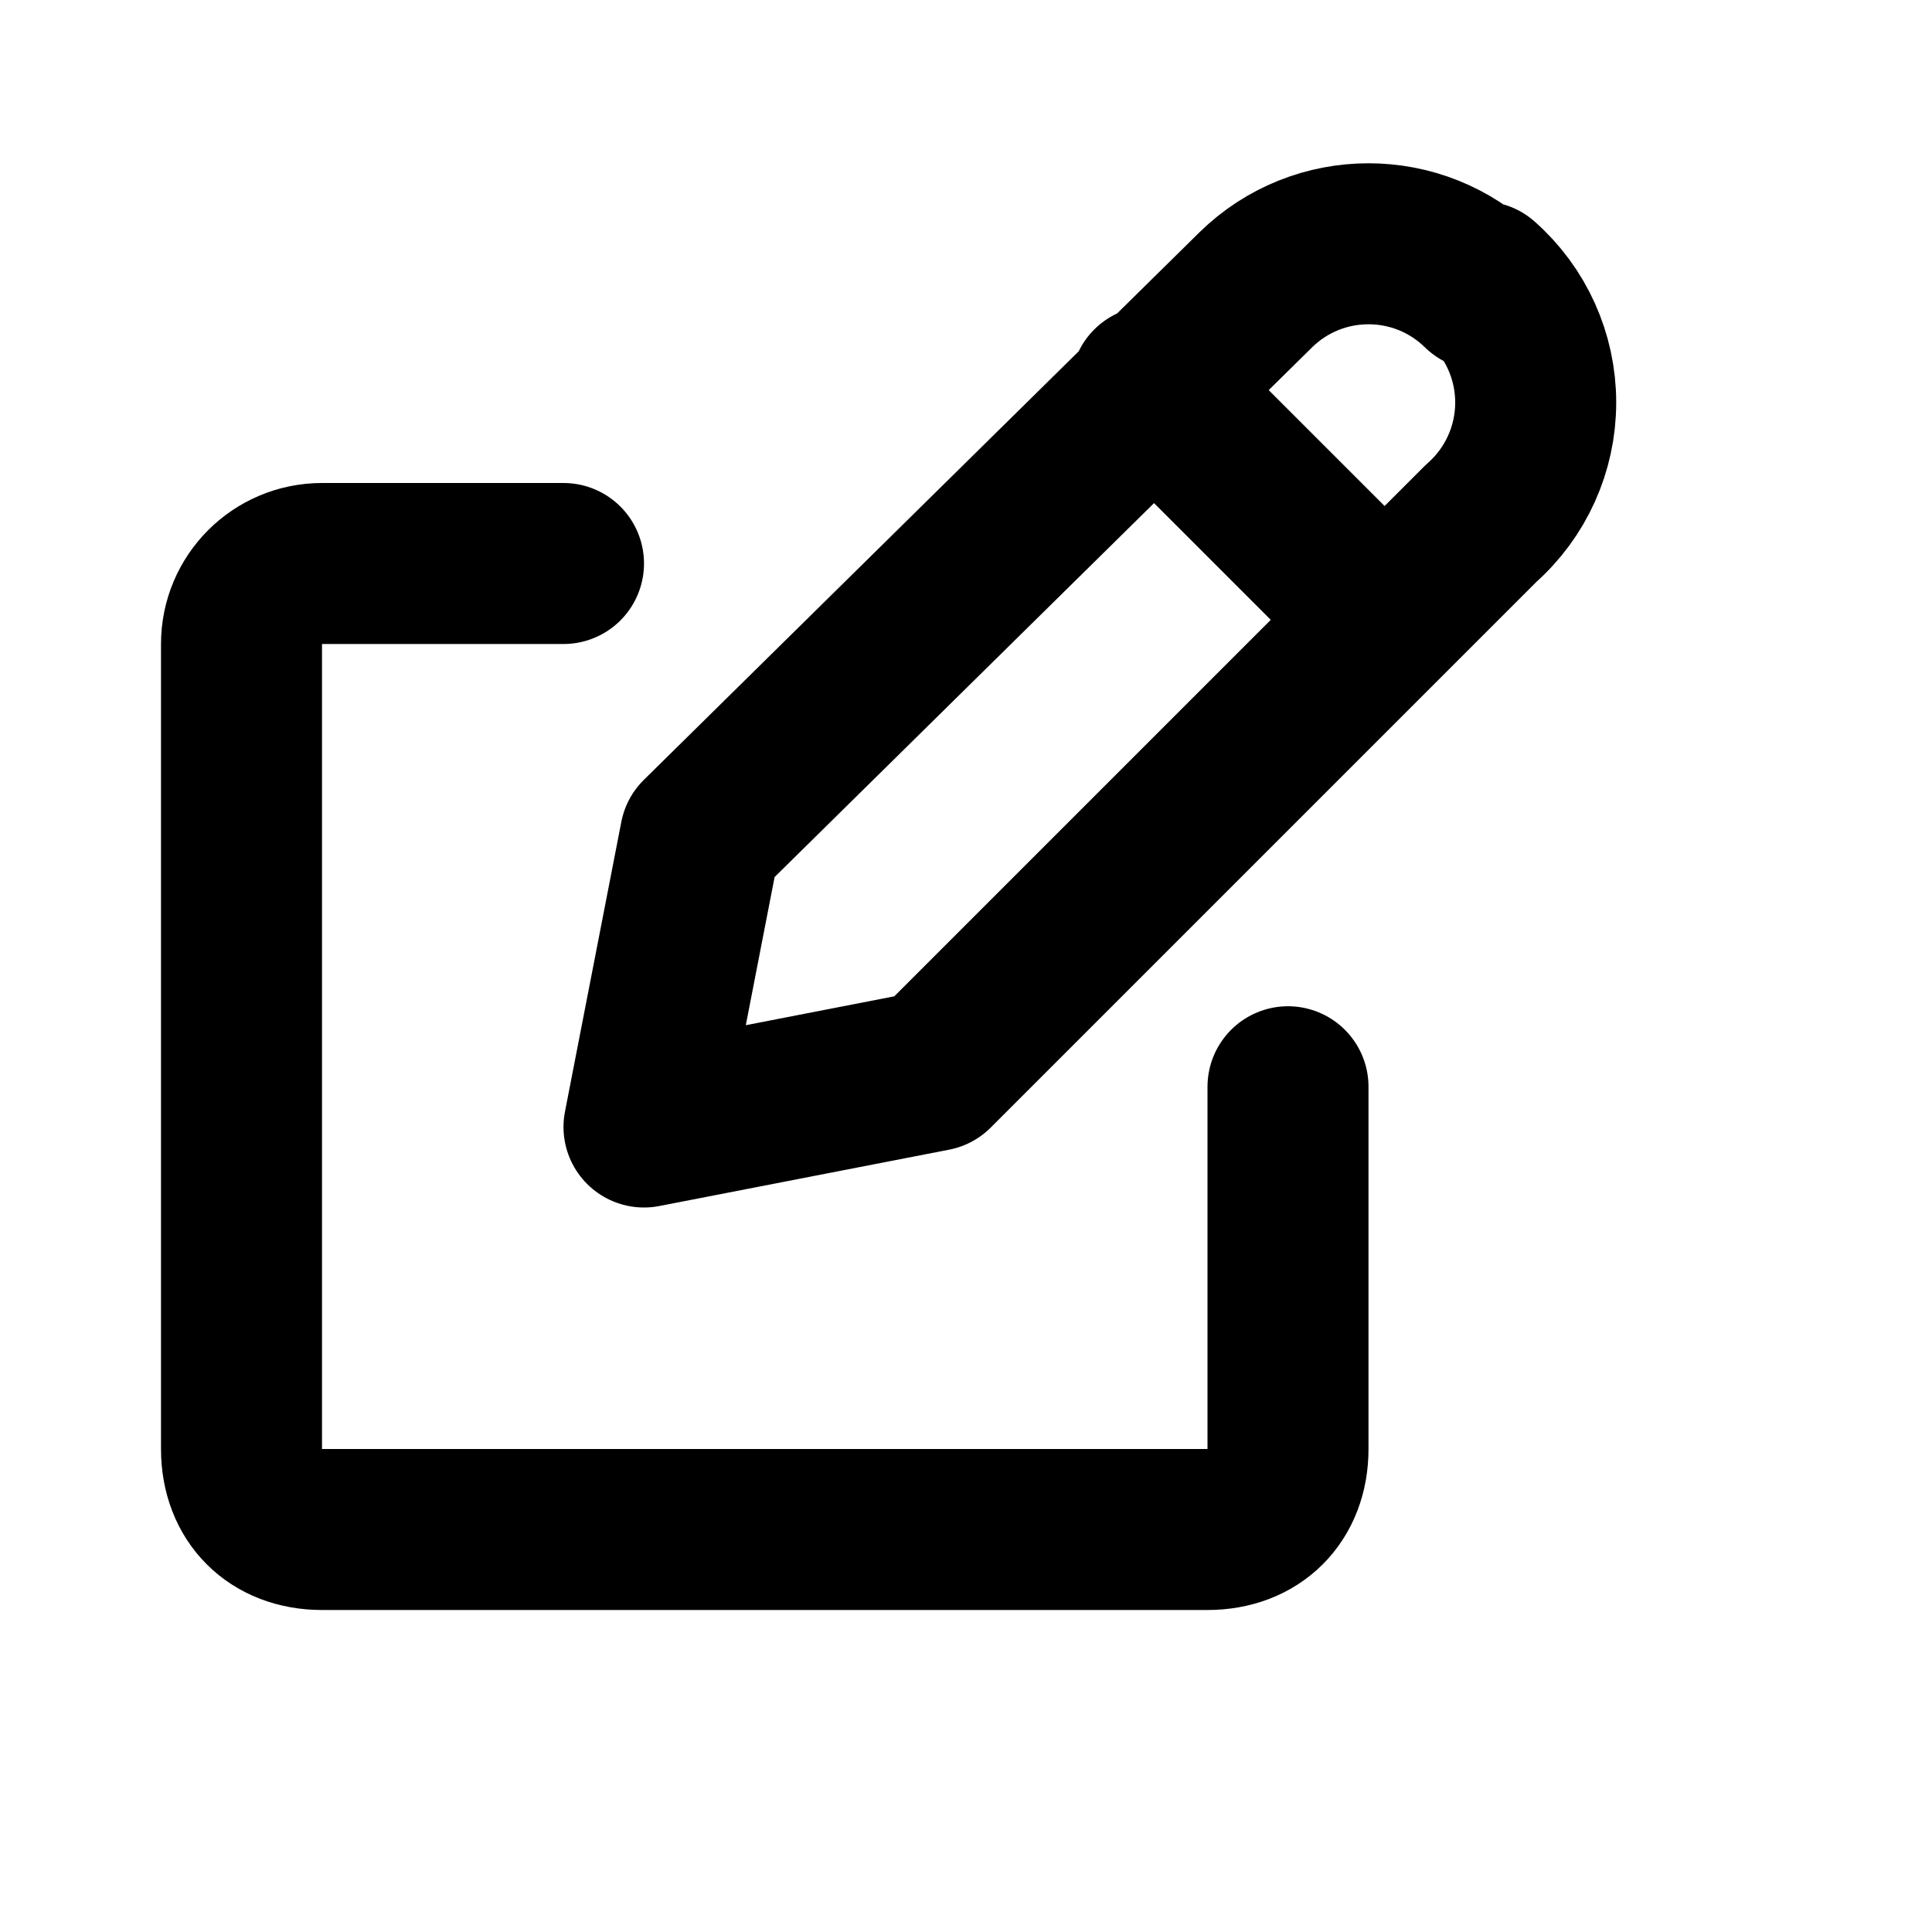
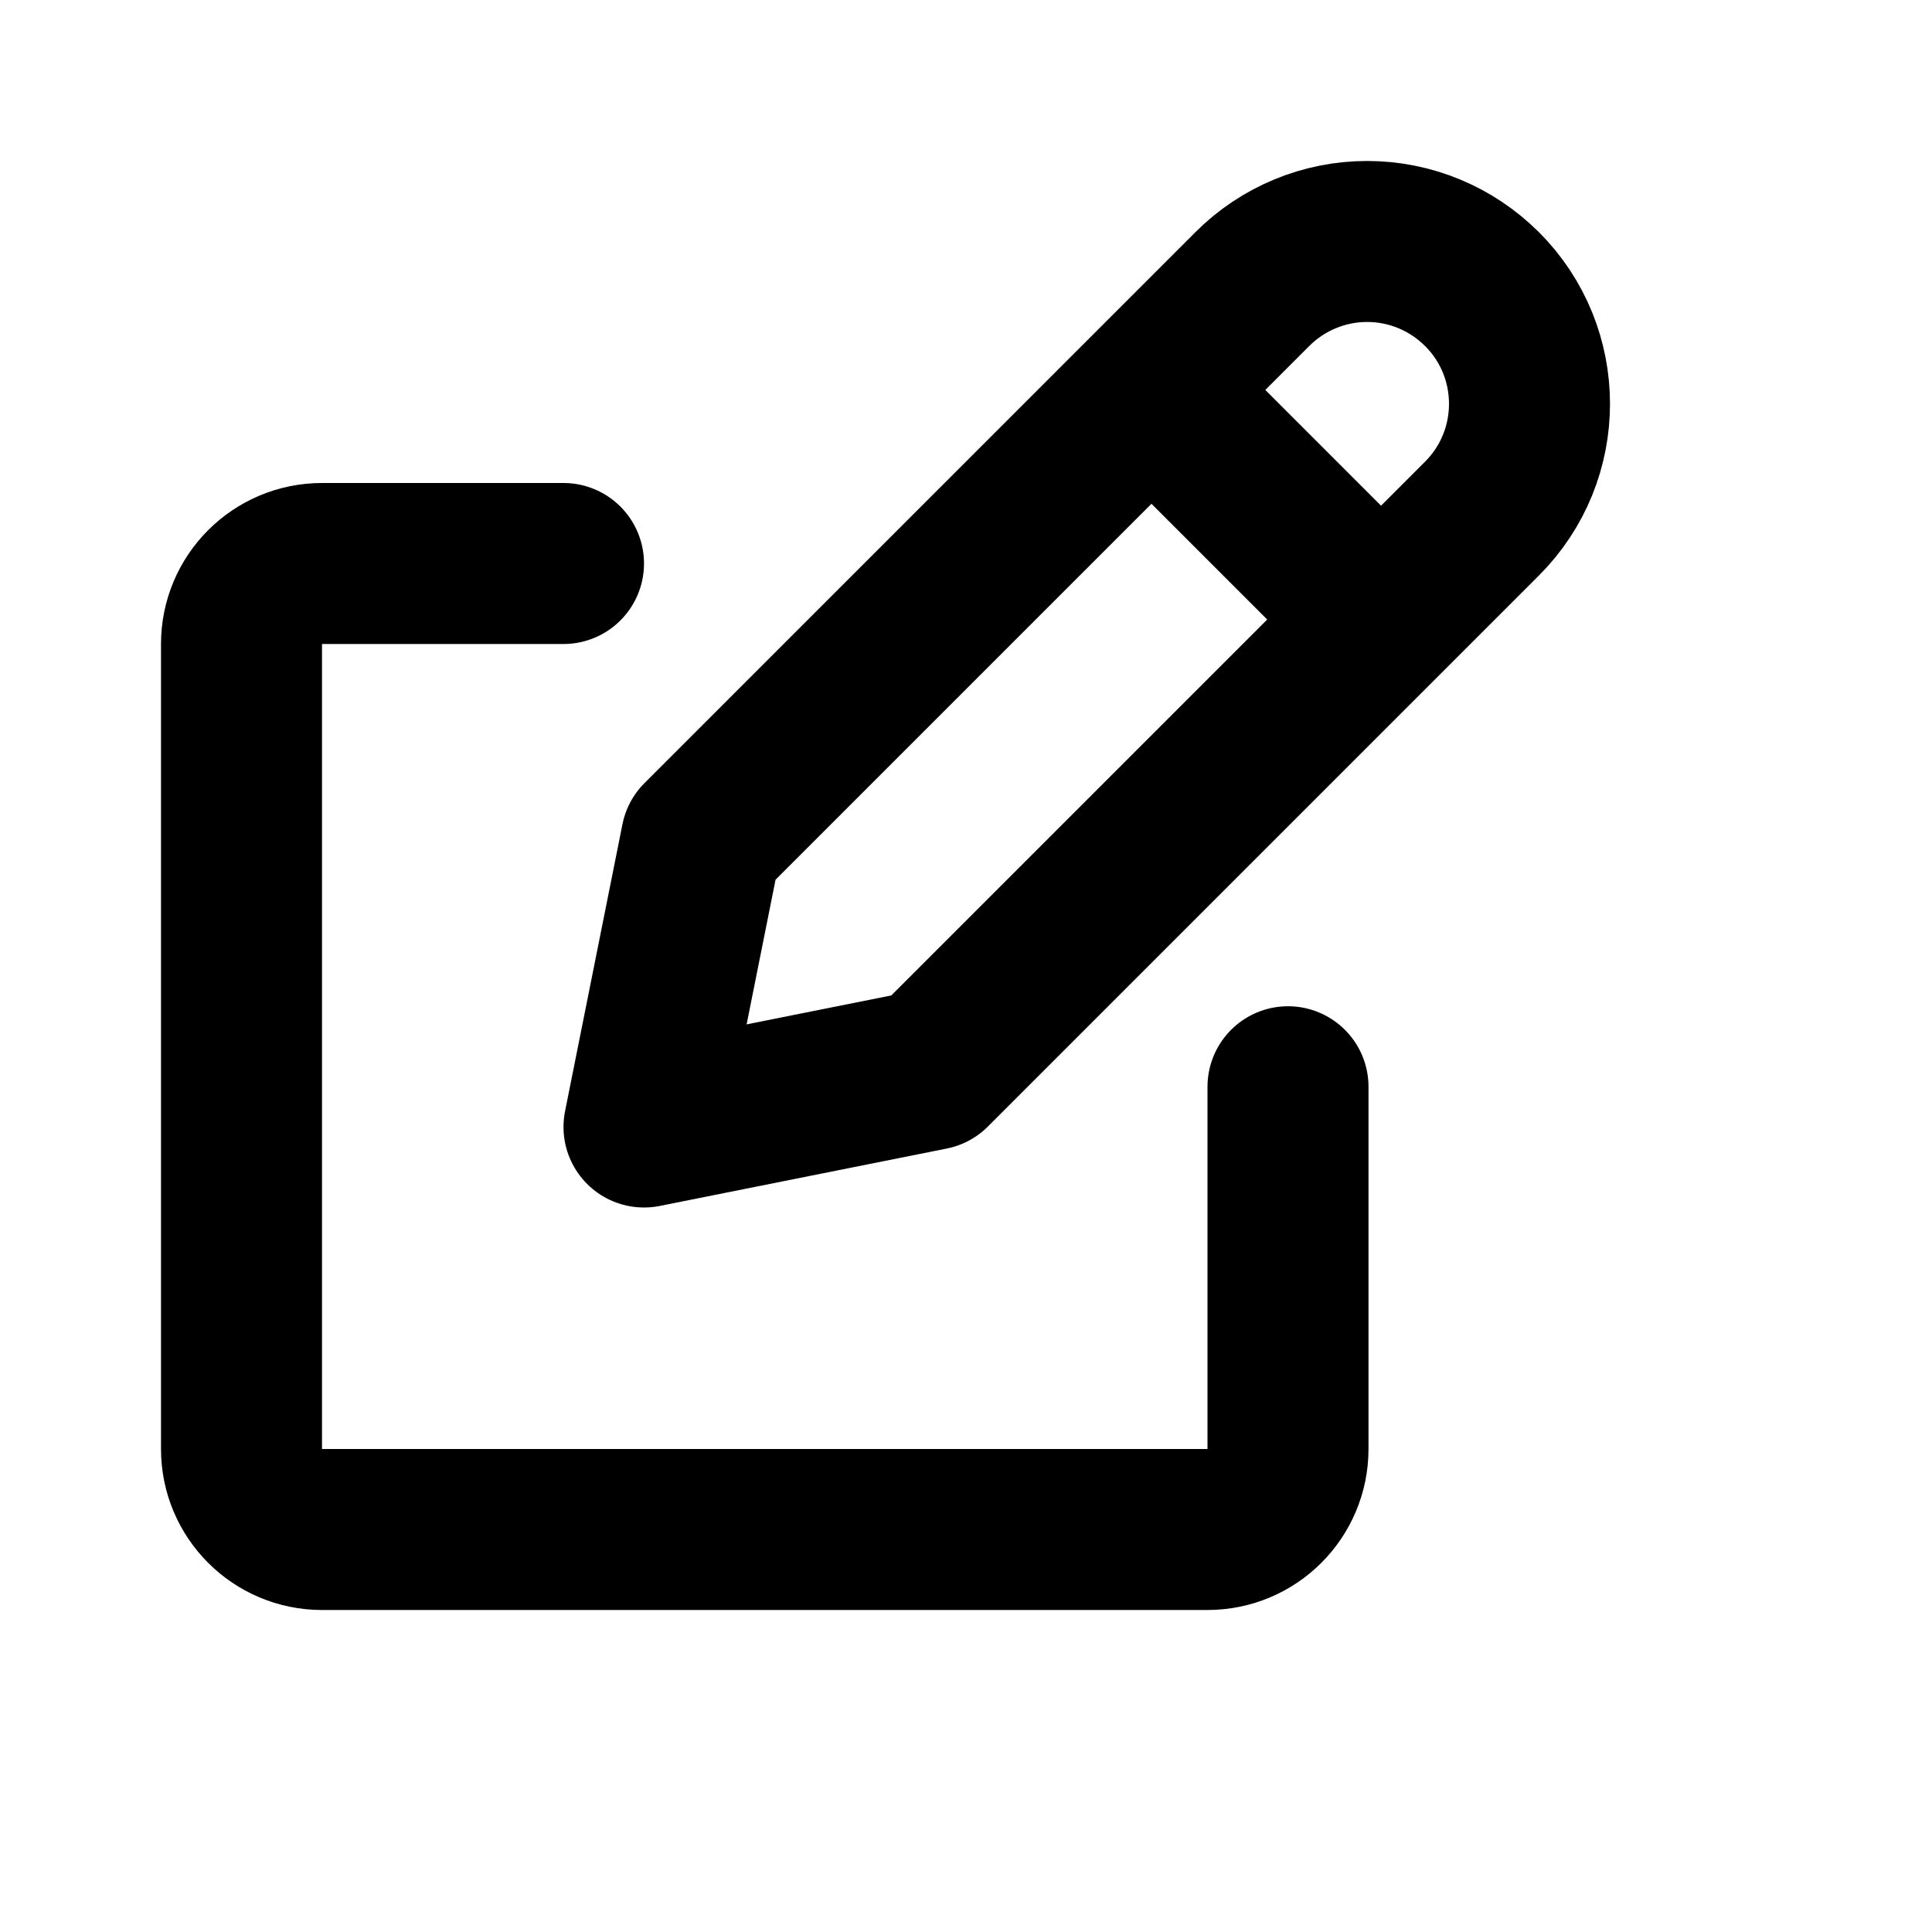
<svg xmlns="http://www.w3.org/2000/svg" width="24" height="24" fill="none" viewBox="0 0 24 24">
-   <path stroke="currentColor" stroke-linecap="round" stroke-linejoin="round" stroke-width="2" d="m14.3 4.8 2.9 2.9M7 7H4a1 1 0 0 0-1 1v10c0 .6.4 1 1 1h11c.6 0 1-.4 1-1v-4.5m2.4-10a2 2 0 0 1 0 3l-6.8 6.8L8 14l.7-3.6 6.9-6.8a2 2 0 0 1 2.8 0Z" />
+   <path stroke="currentColor" stroke-linecap="round" stroke-linejoin="round" stroke-width="2" d="m14.304 4.844 2.852 2.852M7 7H4a1 1 0 0 0-1 1v10a1 1 0 0 0 1 1h11a1 1 0 0 0 1-1v-4.5m2.409-9.91a2.017 2.017 0 0 1 0 2.853l-6.844 6.844L8 14l.713-3.565 6.844-6.844a2.015 2.015 0 0 1 2.852 0Z" />
</svg>
